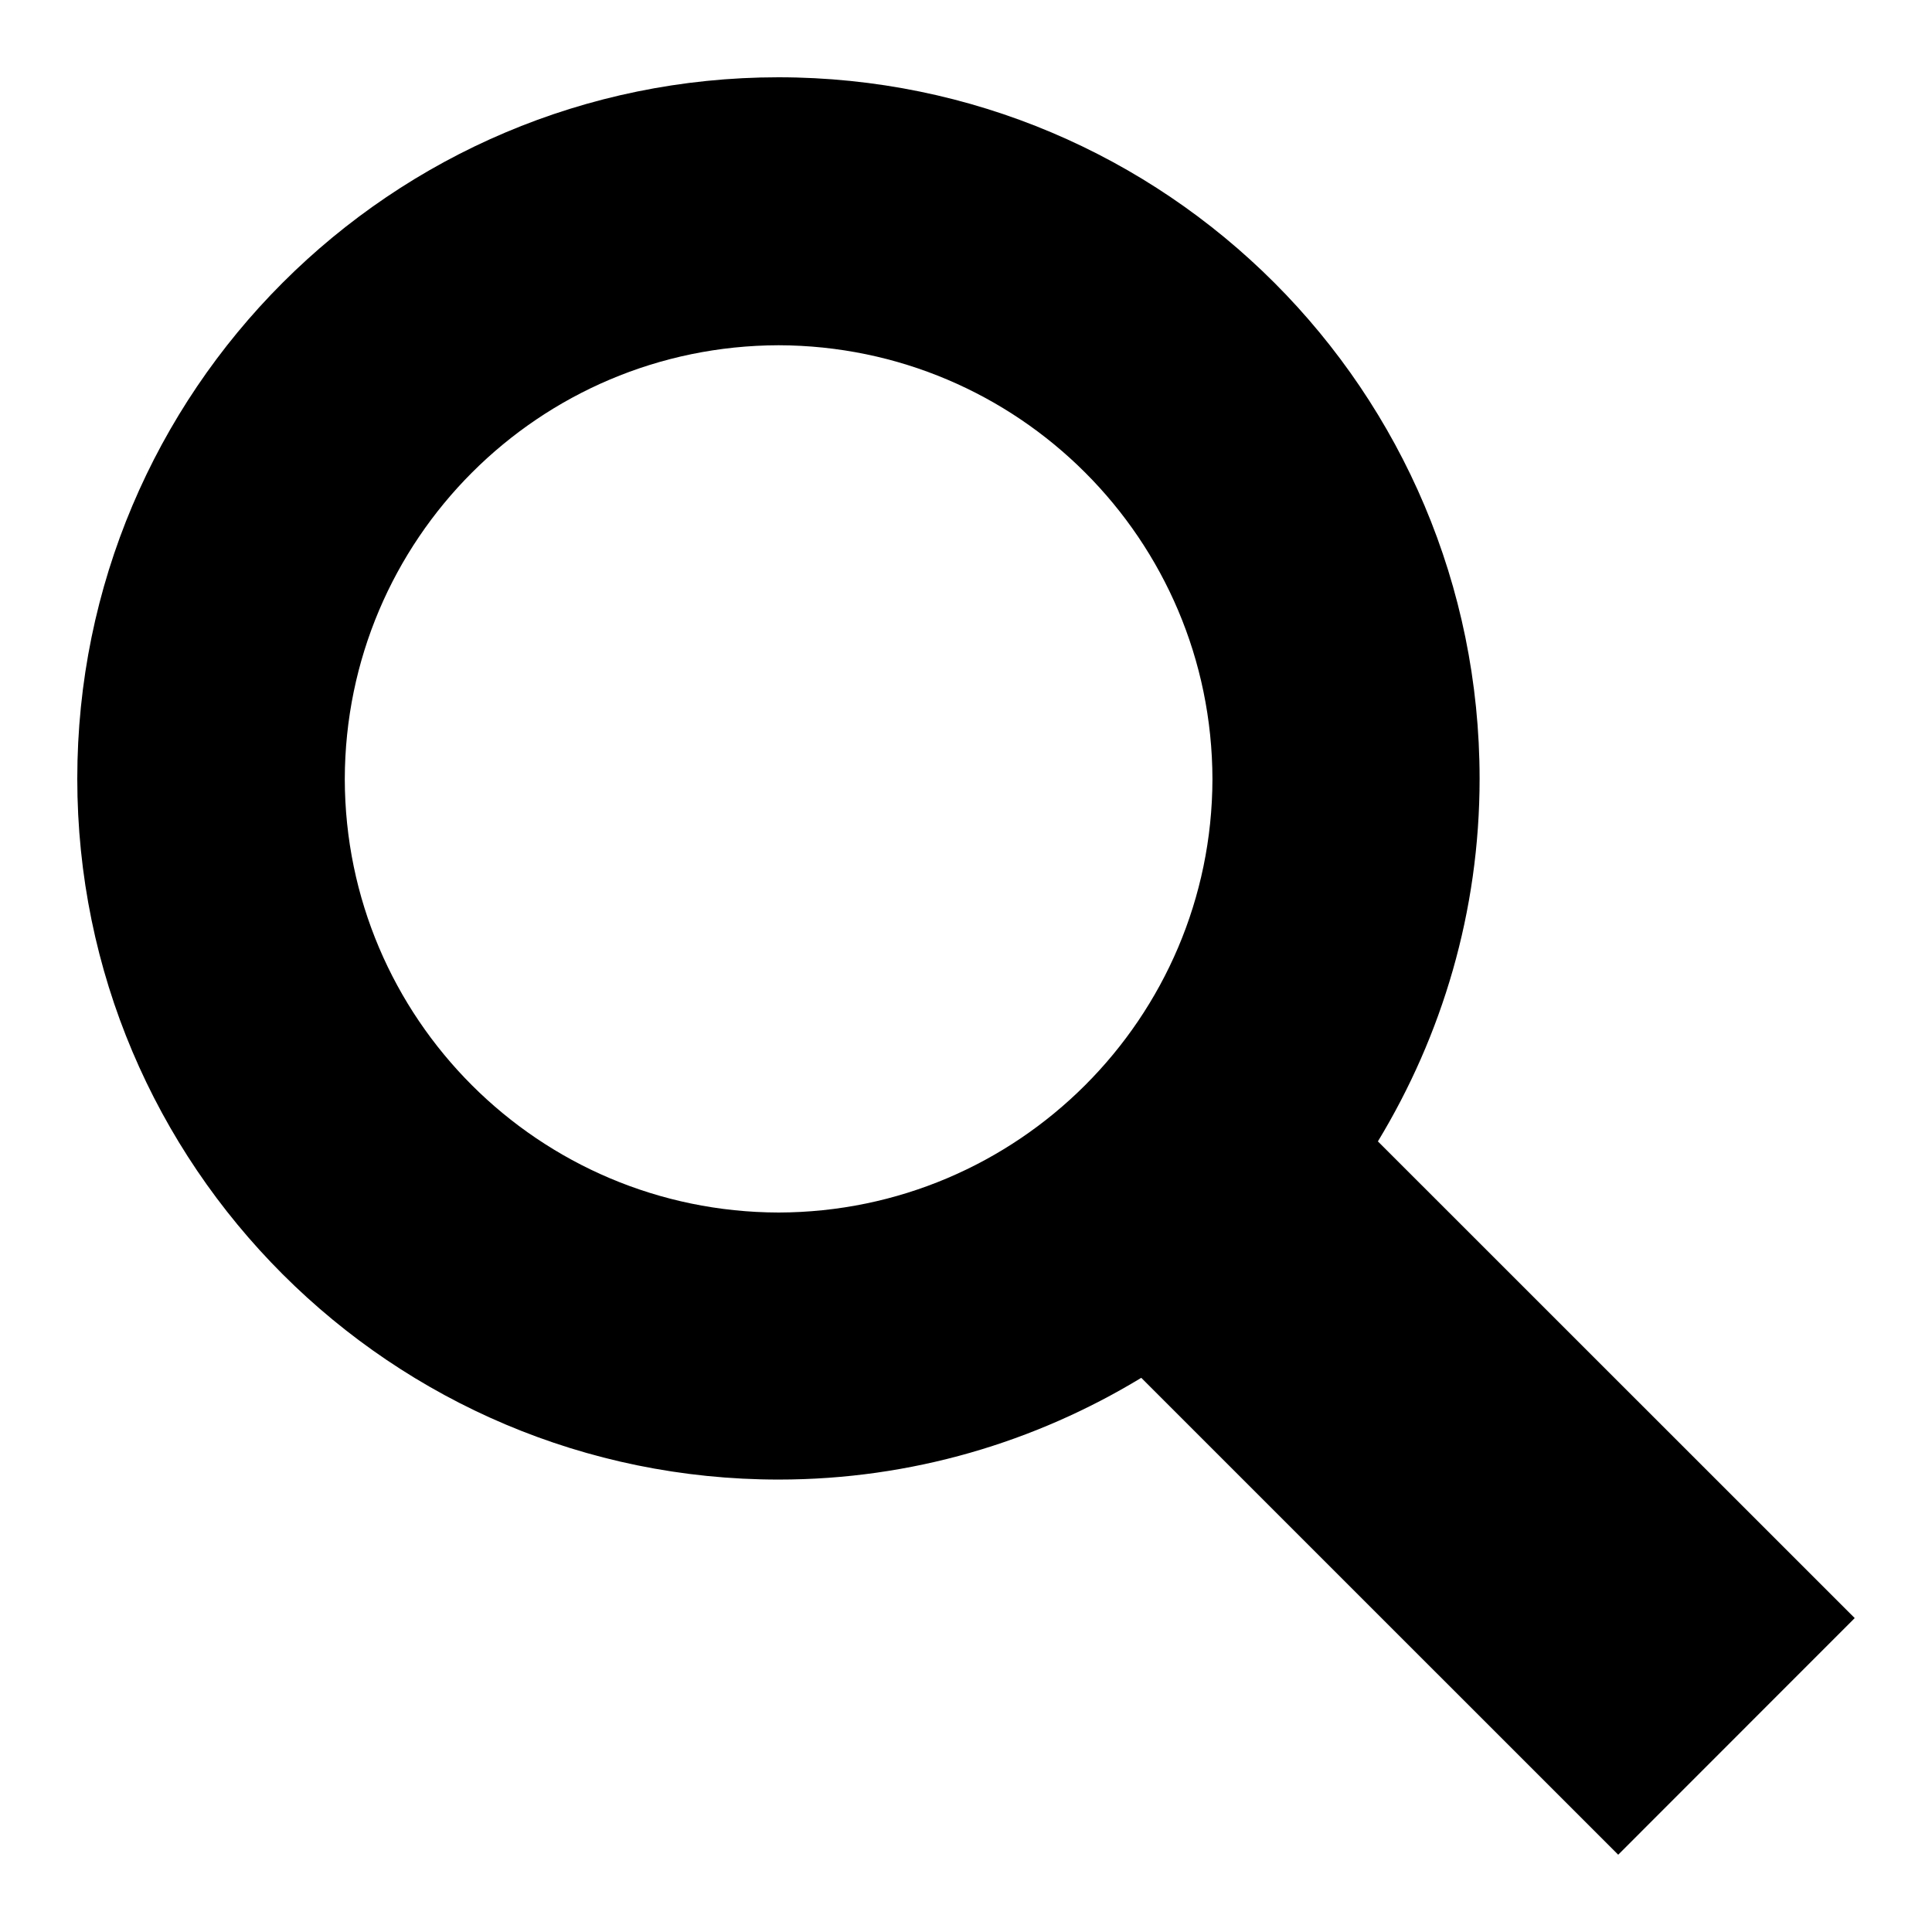
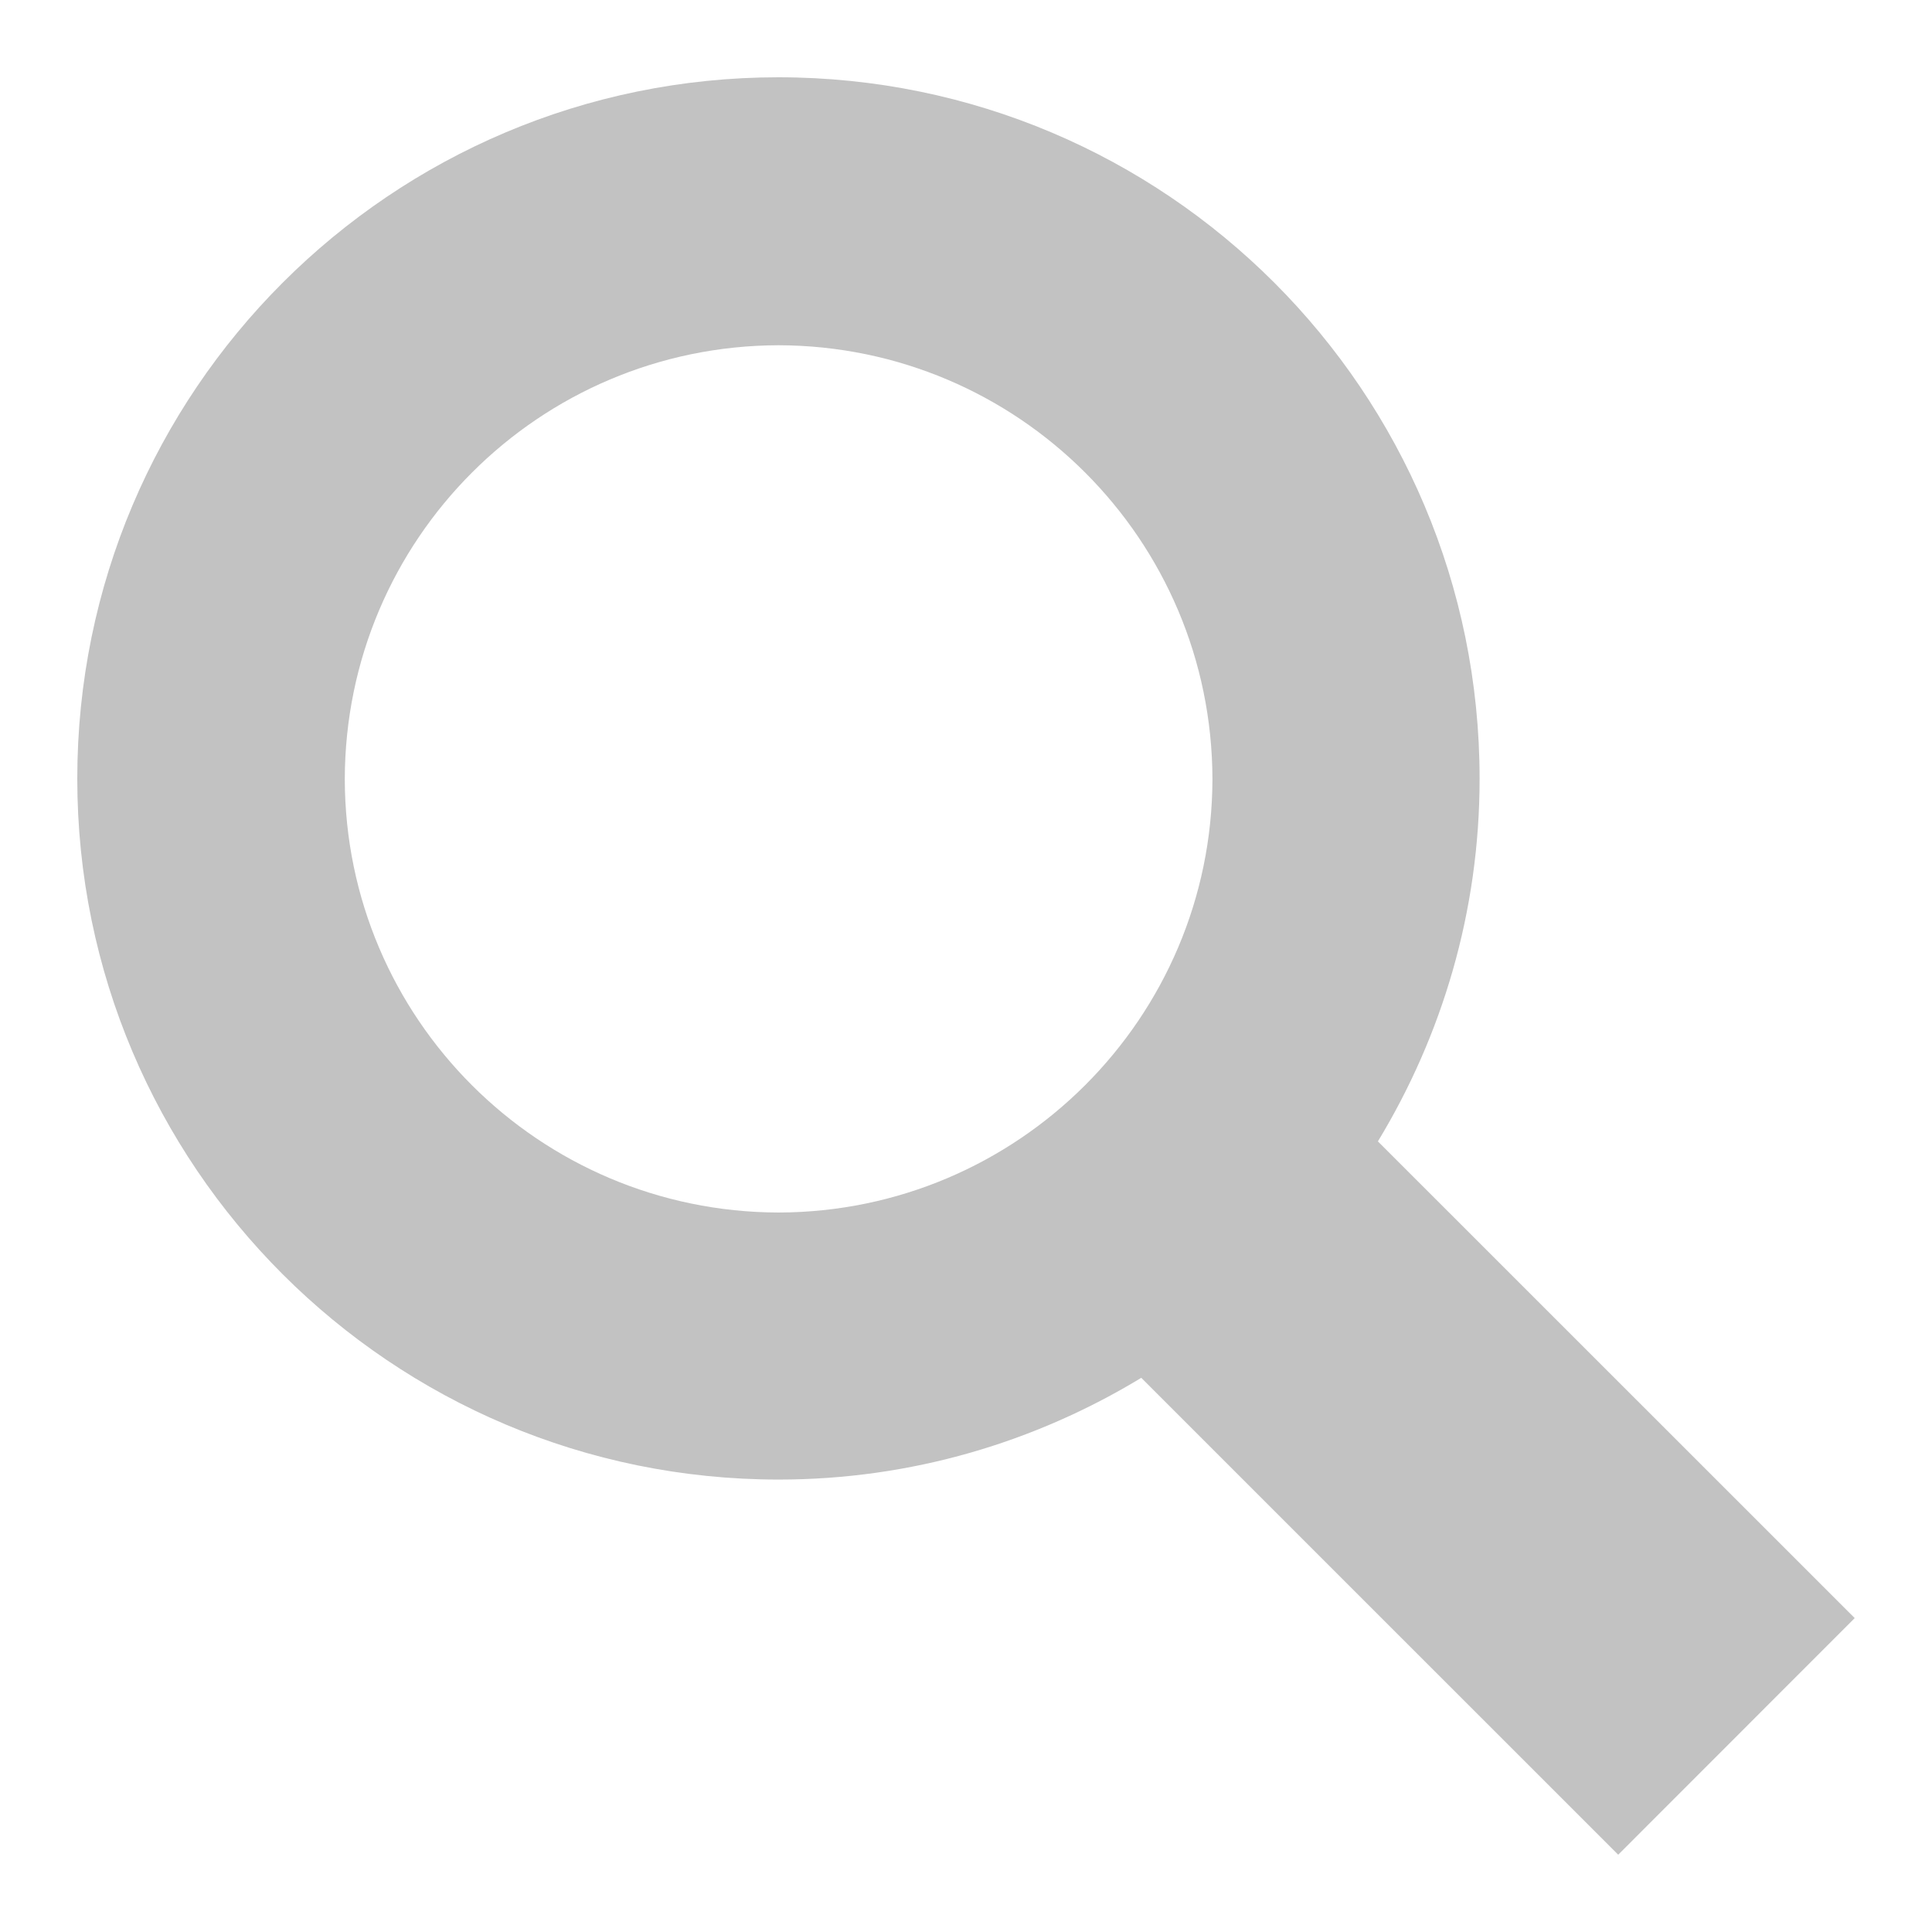
- <svg xmlns="http://www.w3.org/2000/svg" version="1.2" baseProfile="tiny" width="50" height="50" viewBox="0 0 50 50" overflow="inherit">
+ <svg xmlns="http://www.w3.org/2000/svg" version="1.2" fill="#C2C2C2" baseProfile="tiny" width="25" height="25" viewBox="0 0 50 50" overflow="inherit">
  <path d="M35.66 29.539c1.661-2.739 2.632-5.948 2.632-9.385 0-10.029-8.115-18.15-18.146-18.154-10.022.003-18.146 8.125-18.146 18.152 0 10.018 8.125 18.139 18.152 18.139 3.44 0 6.645-.972 9.384-2.633l12.343 12.342 6.121-6.124-12.34-12.337zm-15.51 1.841c-6.202-.015-11.216-5.027-11.227-11.216.012-6.202 5.027-11.215 11.227-11.229 6.199.016 11.215 5.028 11.228 11.229-.013 6.182-5.031 11.201-11.228 11.216z" />
</svg>
